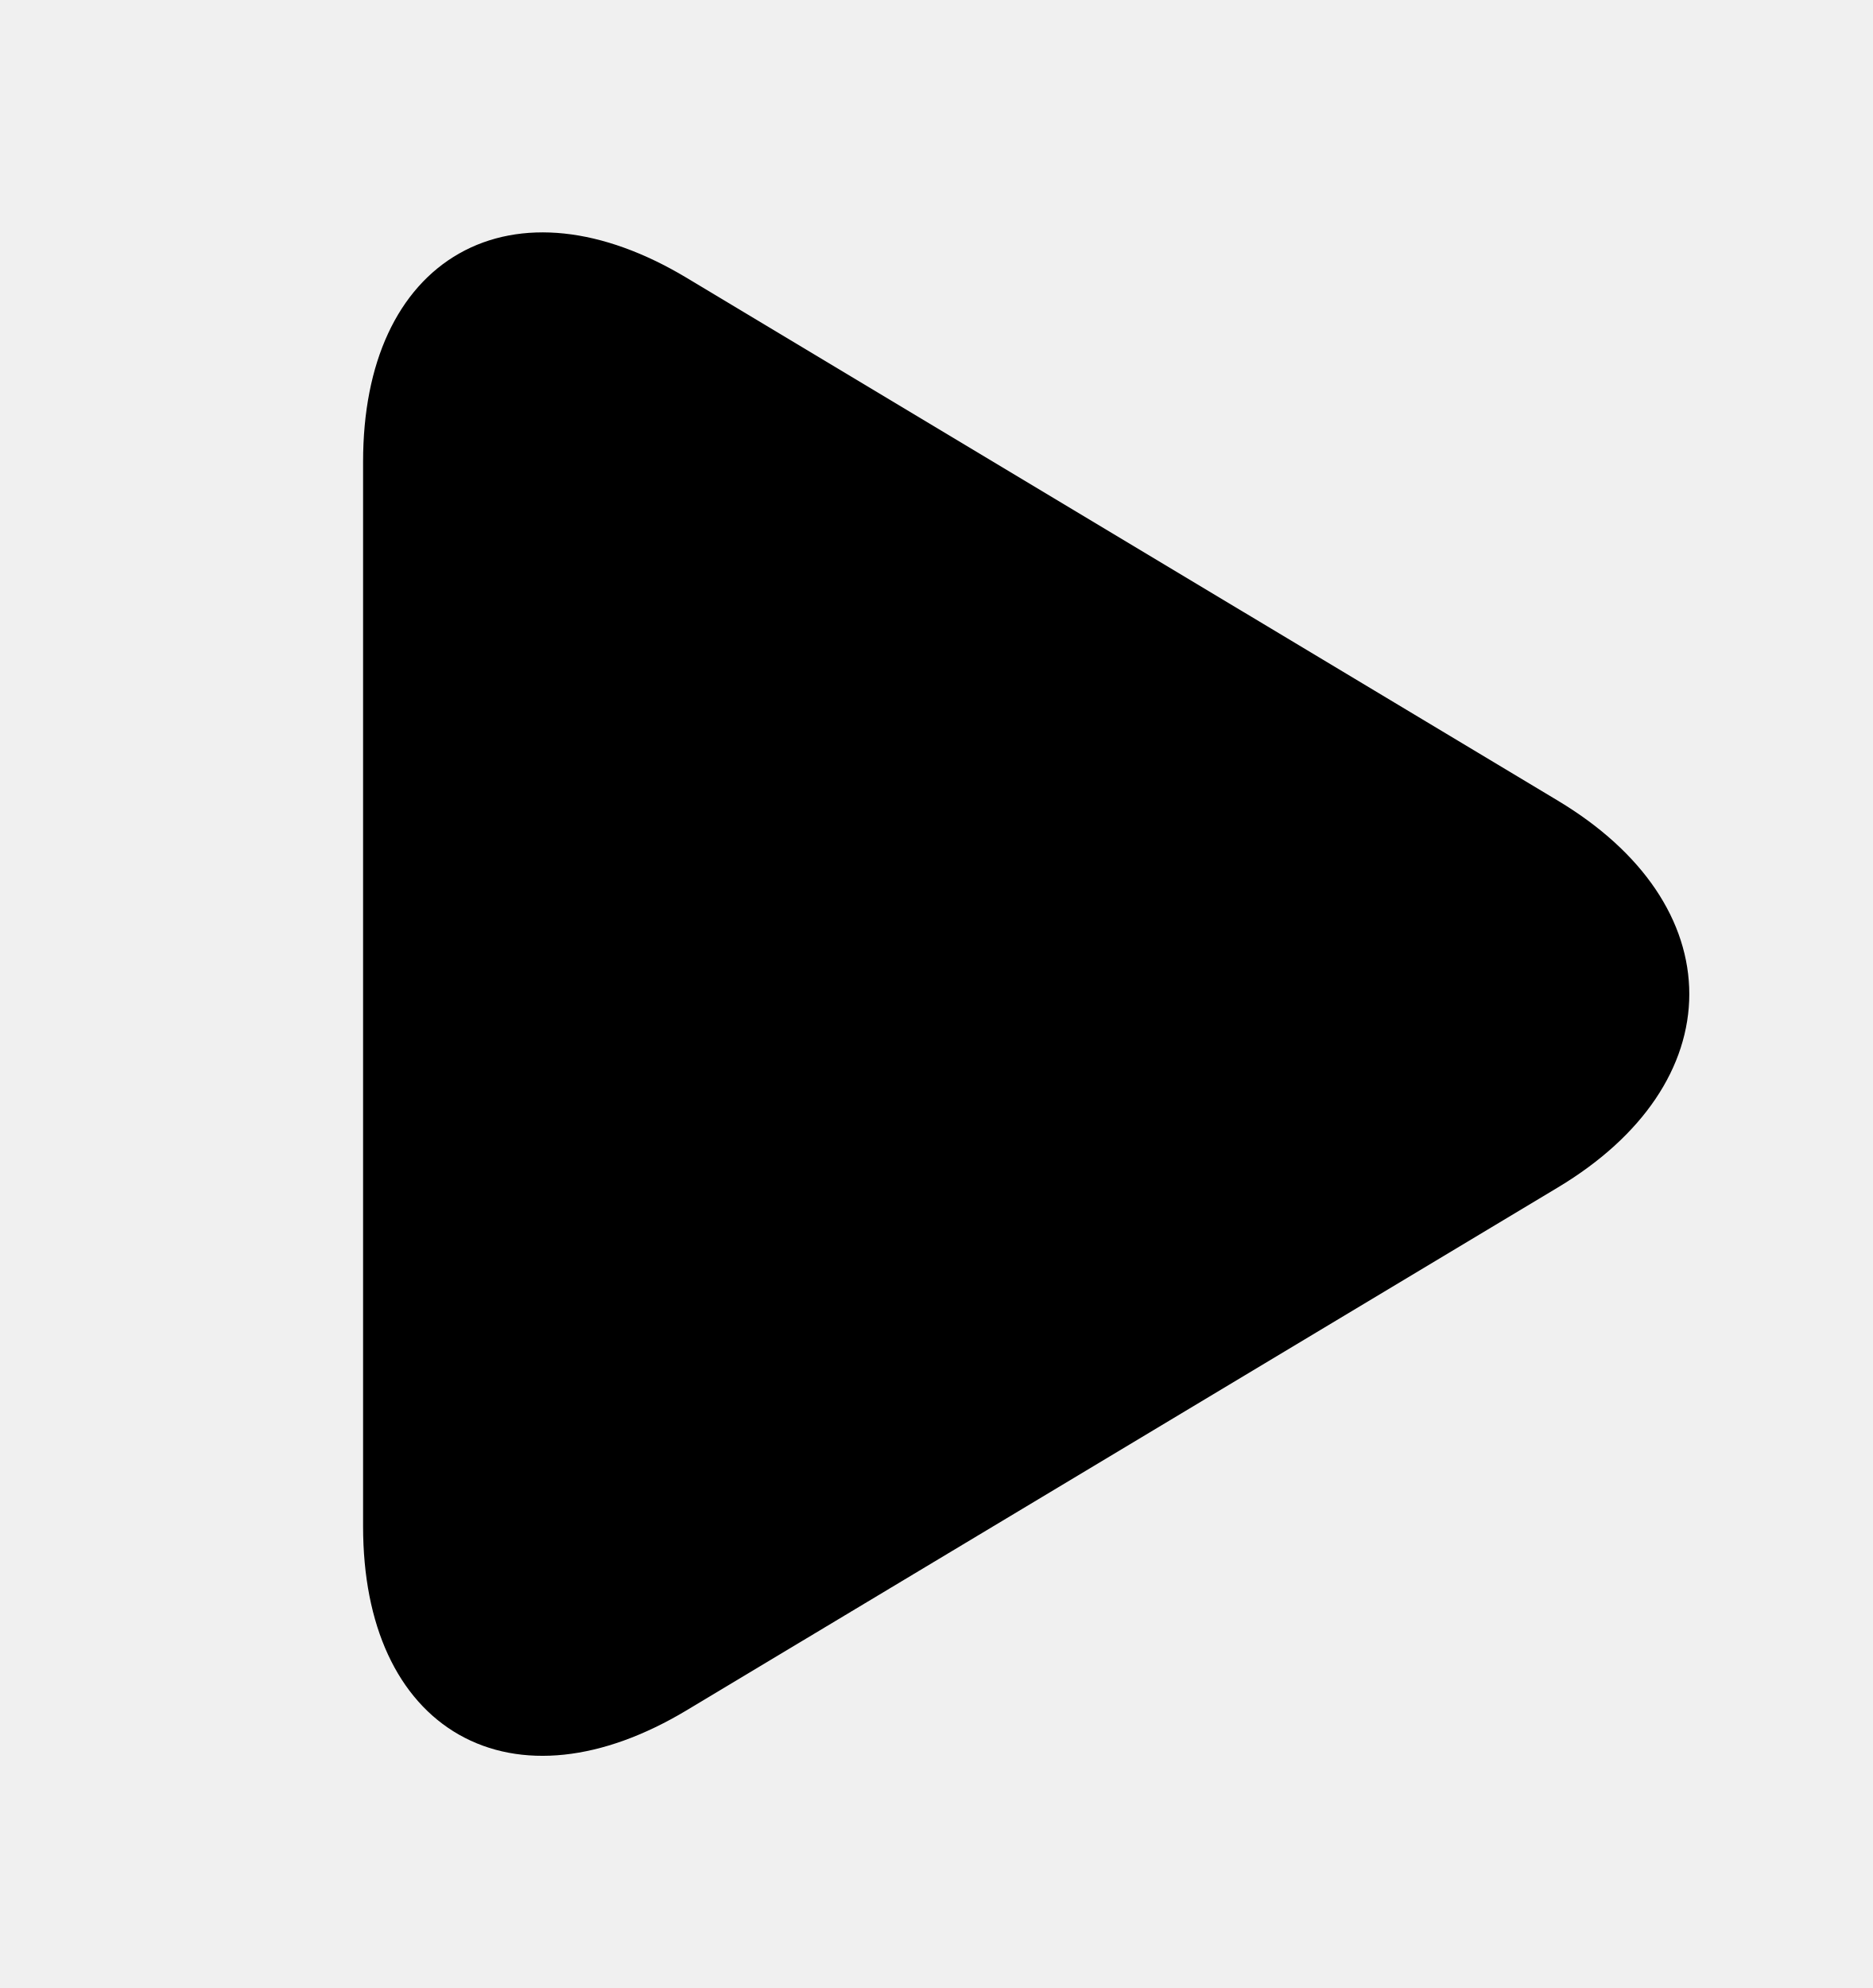
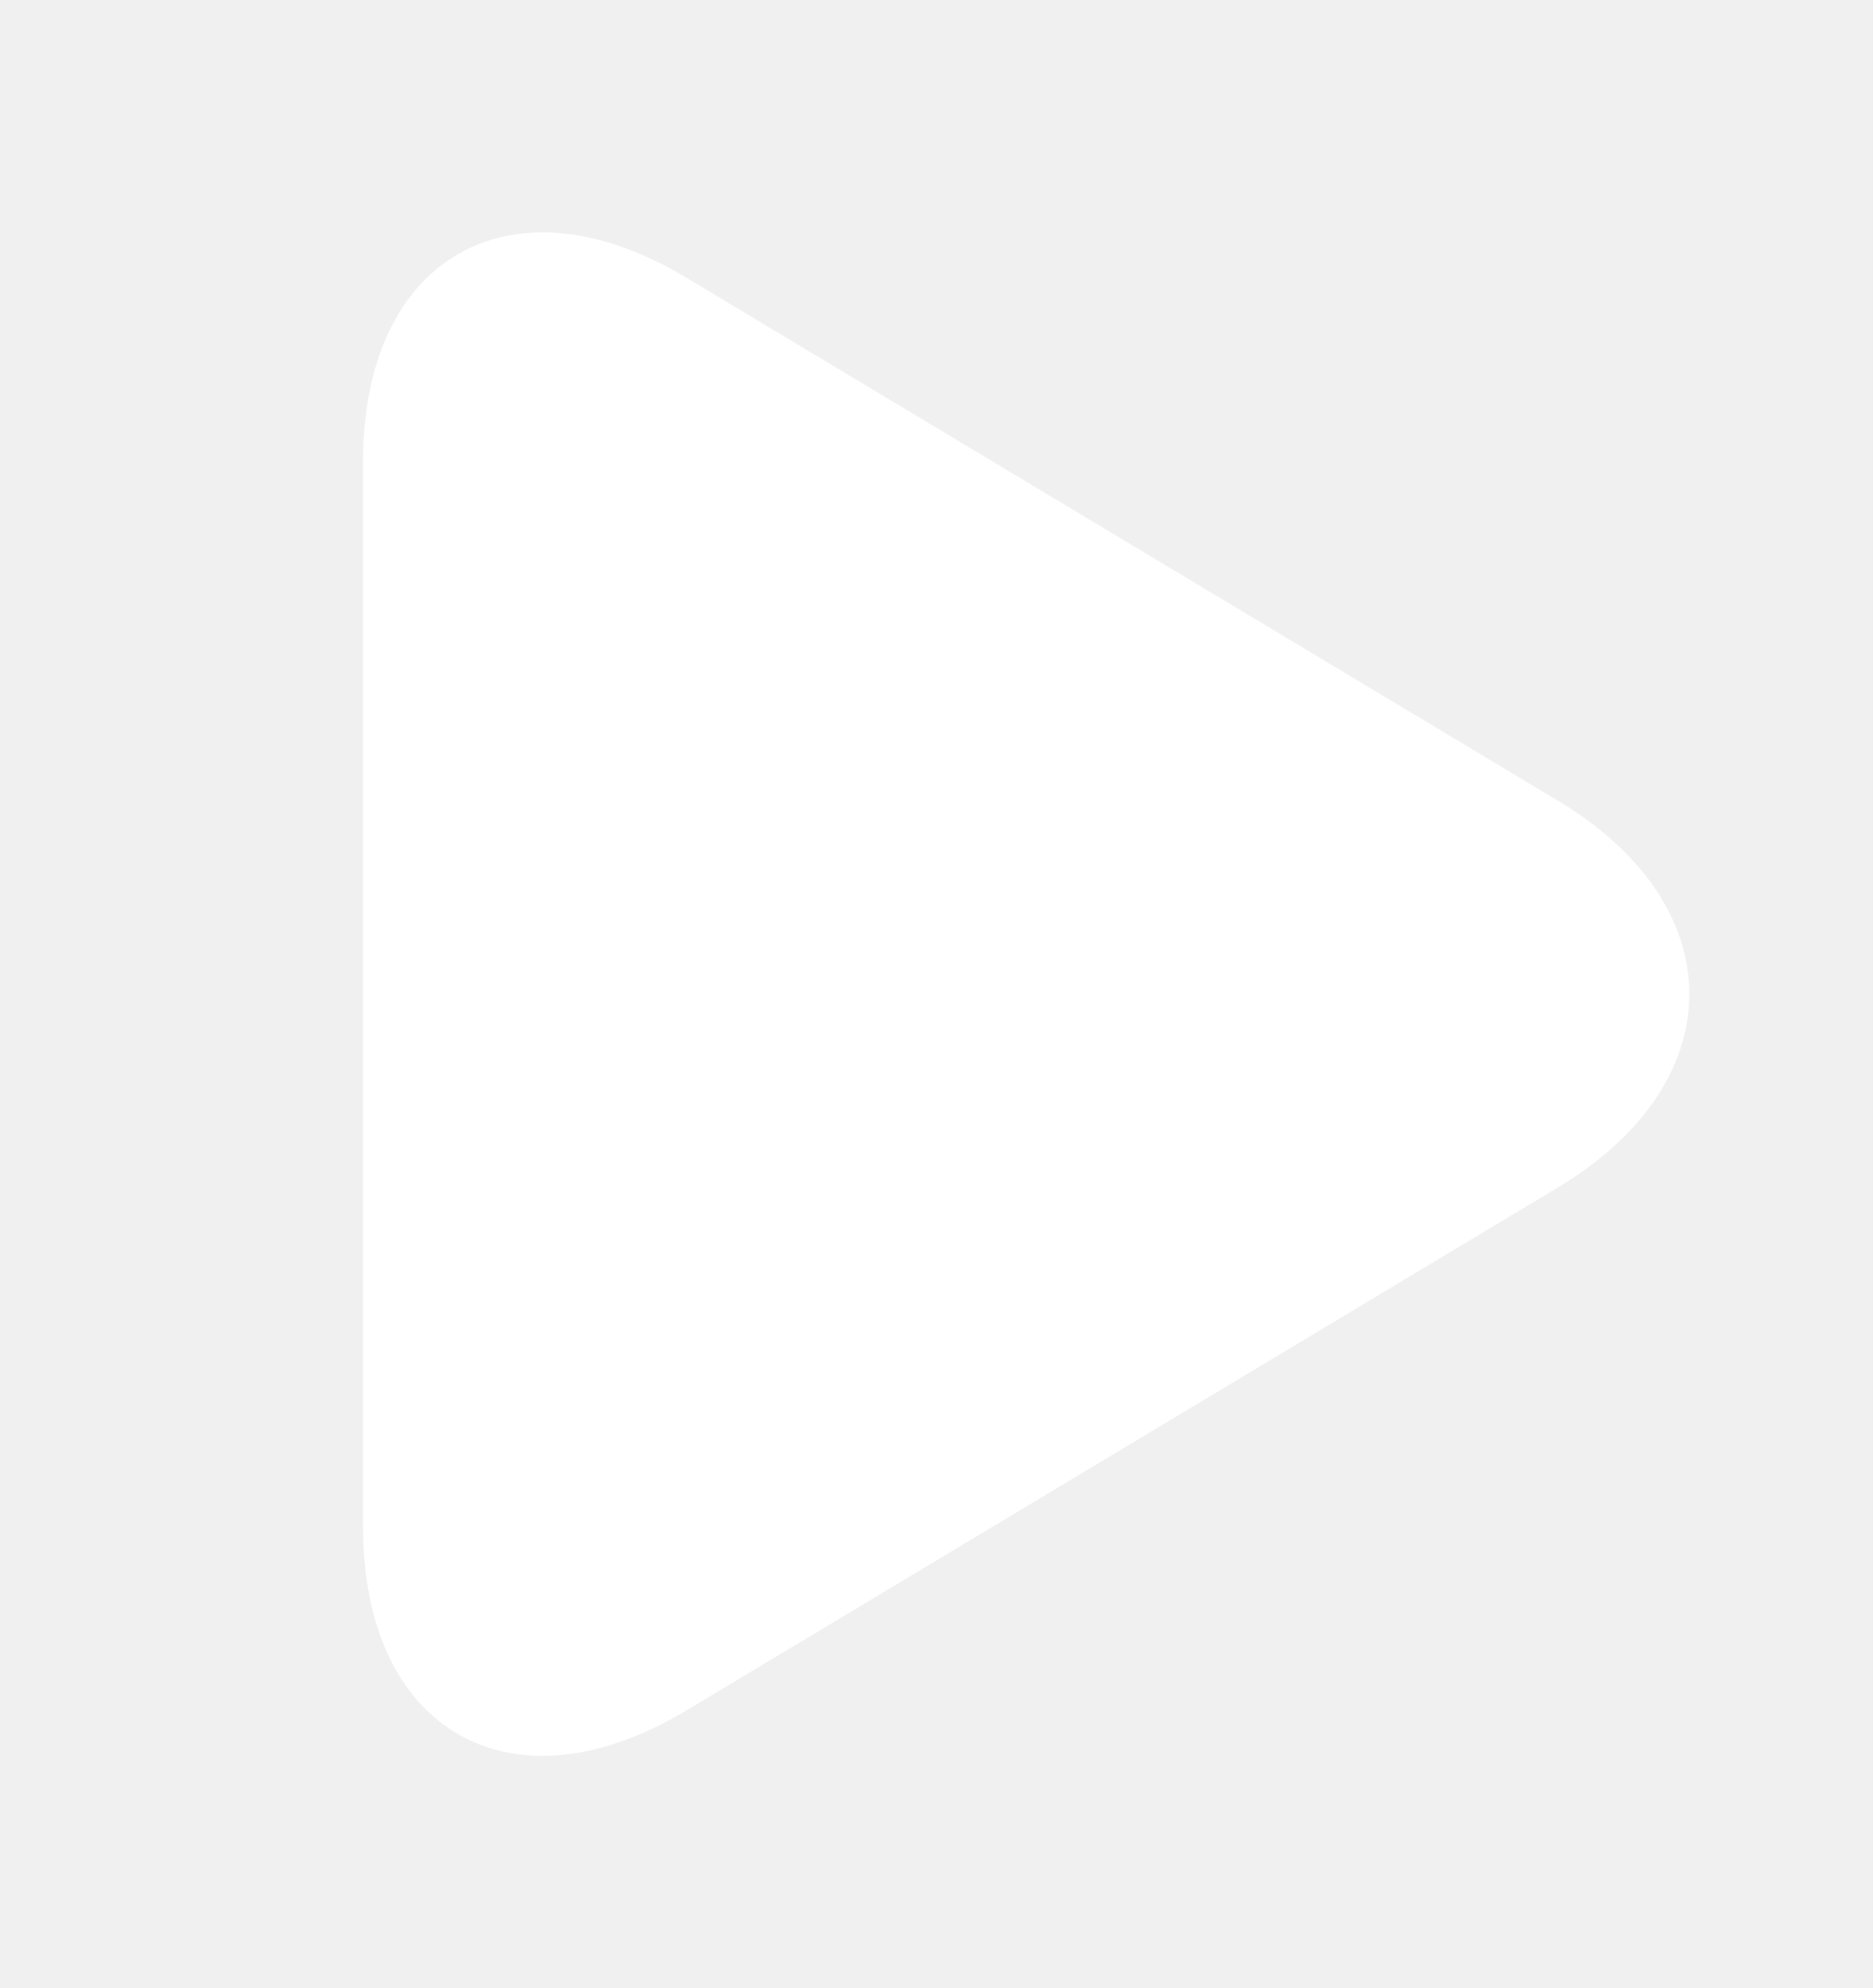
- <svg xmlns="http://www.w3.org/2000/svg" width="49px" height="52px" viewBox="-5 0 49 48" version="1.1">
-   <g stroke="none" stroke-width="1" fill="none" fill-rule="evenodd">
-     <g transform="translate(-623, -347)">
-       <g transform="translate(0, 42)">
-         <g transform="translate(623, 307)">
-           <g transform="translate(21.84913, 22.00266) rotate(90) translate(-21.84913, -22.00266) ">
-             <path stroke="currentColor" stroke-width="1" fill="currentColor" fill-rule="evenodd" d="M17.221,8.345 C19.777,4.086 23.923,4.093 26.475,8.345 L40.152,31.141 C42.707,35.399 40.749,38.852 35.773,38.852 L7.923,38.852 C2.95,38.852 0.993,35.393 3.544,31.141 L17.221,8.345 Z" />
+ <svg xmlns="http://www.w3.org/2000/svg" xmlns:xlink="http://www.w3.org/1999/xlink" width="49px" height="52px" viewBox="-5 0 49 48" version="1.1">
+   <defs>
+     <path d="M17.221,8.345 C19.777,4.086 23.923,4.093 26.475,8.345 L40.152,31.141 C42.707,35.399 40.749,38.852 35.773,38.852 L7.923,38.852 C2.95,38.852 0.993,35.393 3.544,31.141 L17.221,8.345 Z" id="path-1" />
+   </defs>
+   <g id="Page-1" stroke="none" stroke-width="1" fill="none" fill-rule="evenodd">
+     <g id="Desktop---1280x720" transform="translate(-623, -347)">
+       <g id="Step-3---Altering-Suggested-Trim" transform="translate(0, 42)">
+         <g id="Play-/-Record-/-Stop" transform="translate(623, 307)">
+           <g id="play" transform="translate(21.84913, 22.00266) rotate(90) translate(-21.84913, -22.00266) ">
+             <use stroke="#FFFFFF" stroke-width="1" fill="#FFFFFF" fill-rule="evenodd" xlink:href="#path-1" />
          </g>
        </g>
      </g>
    </g>
  </g>
</svg>
